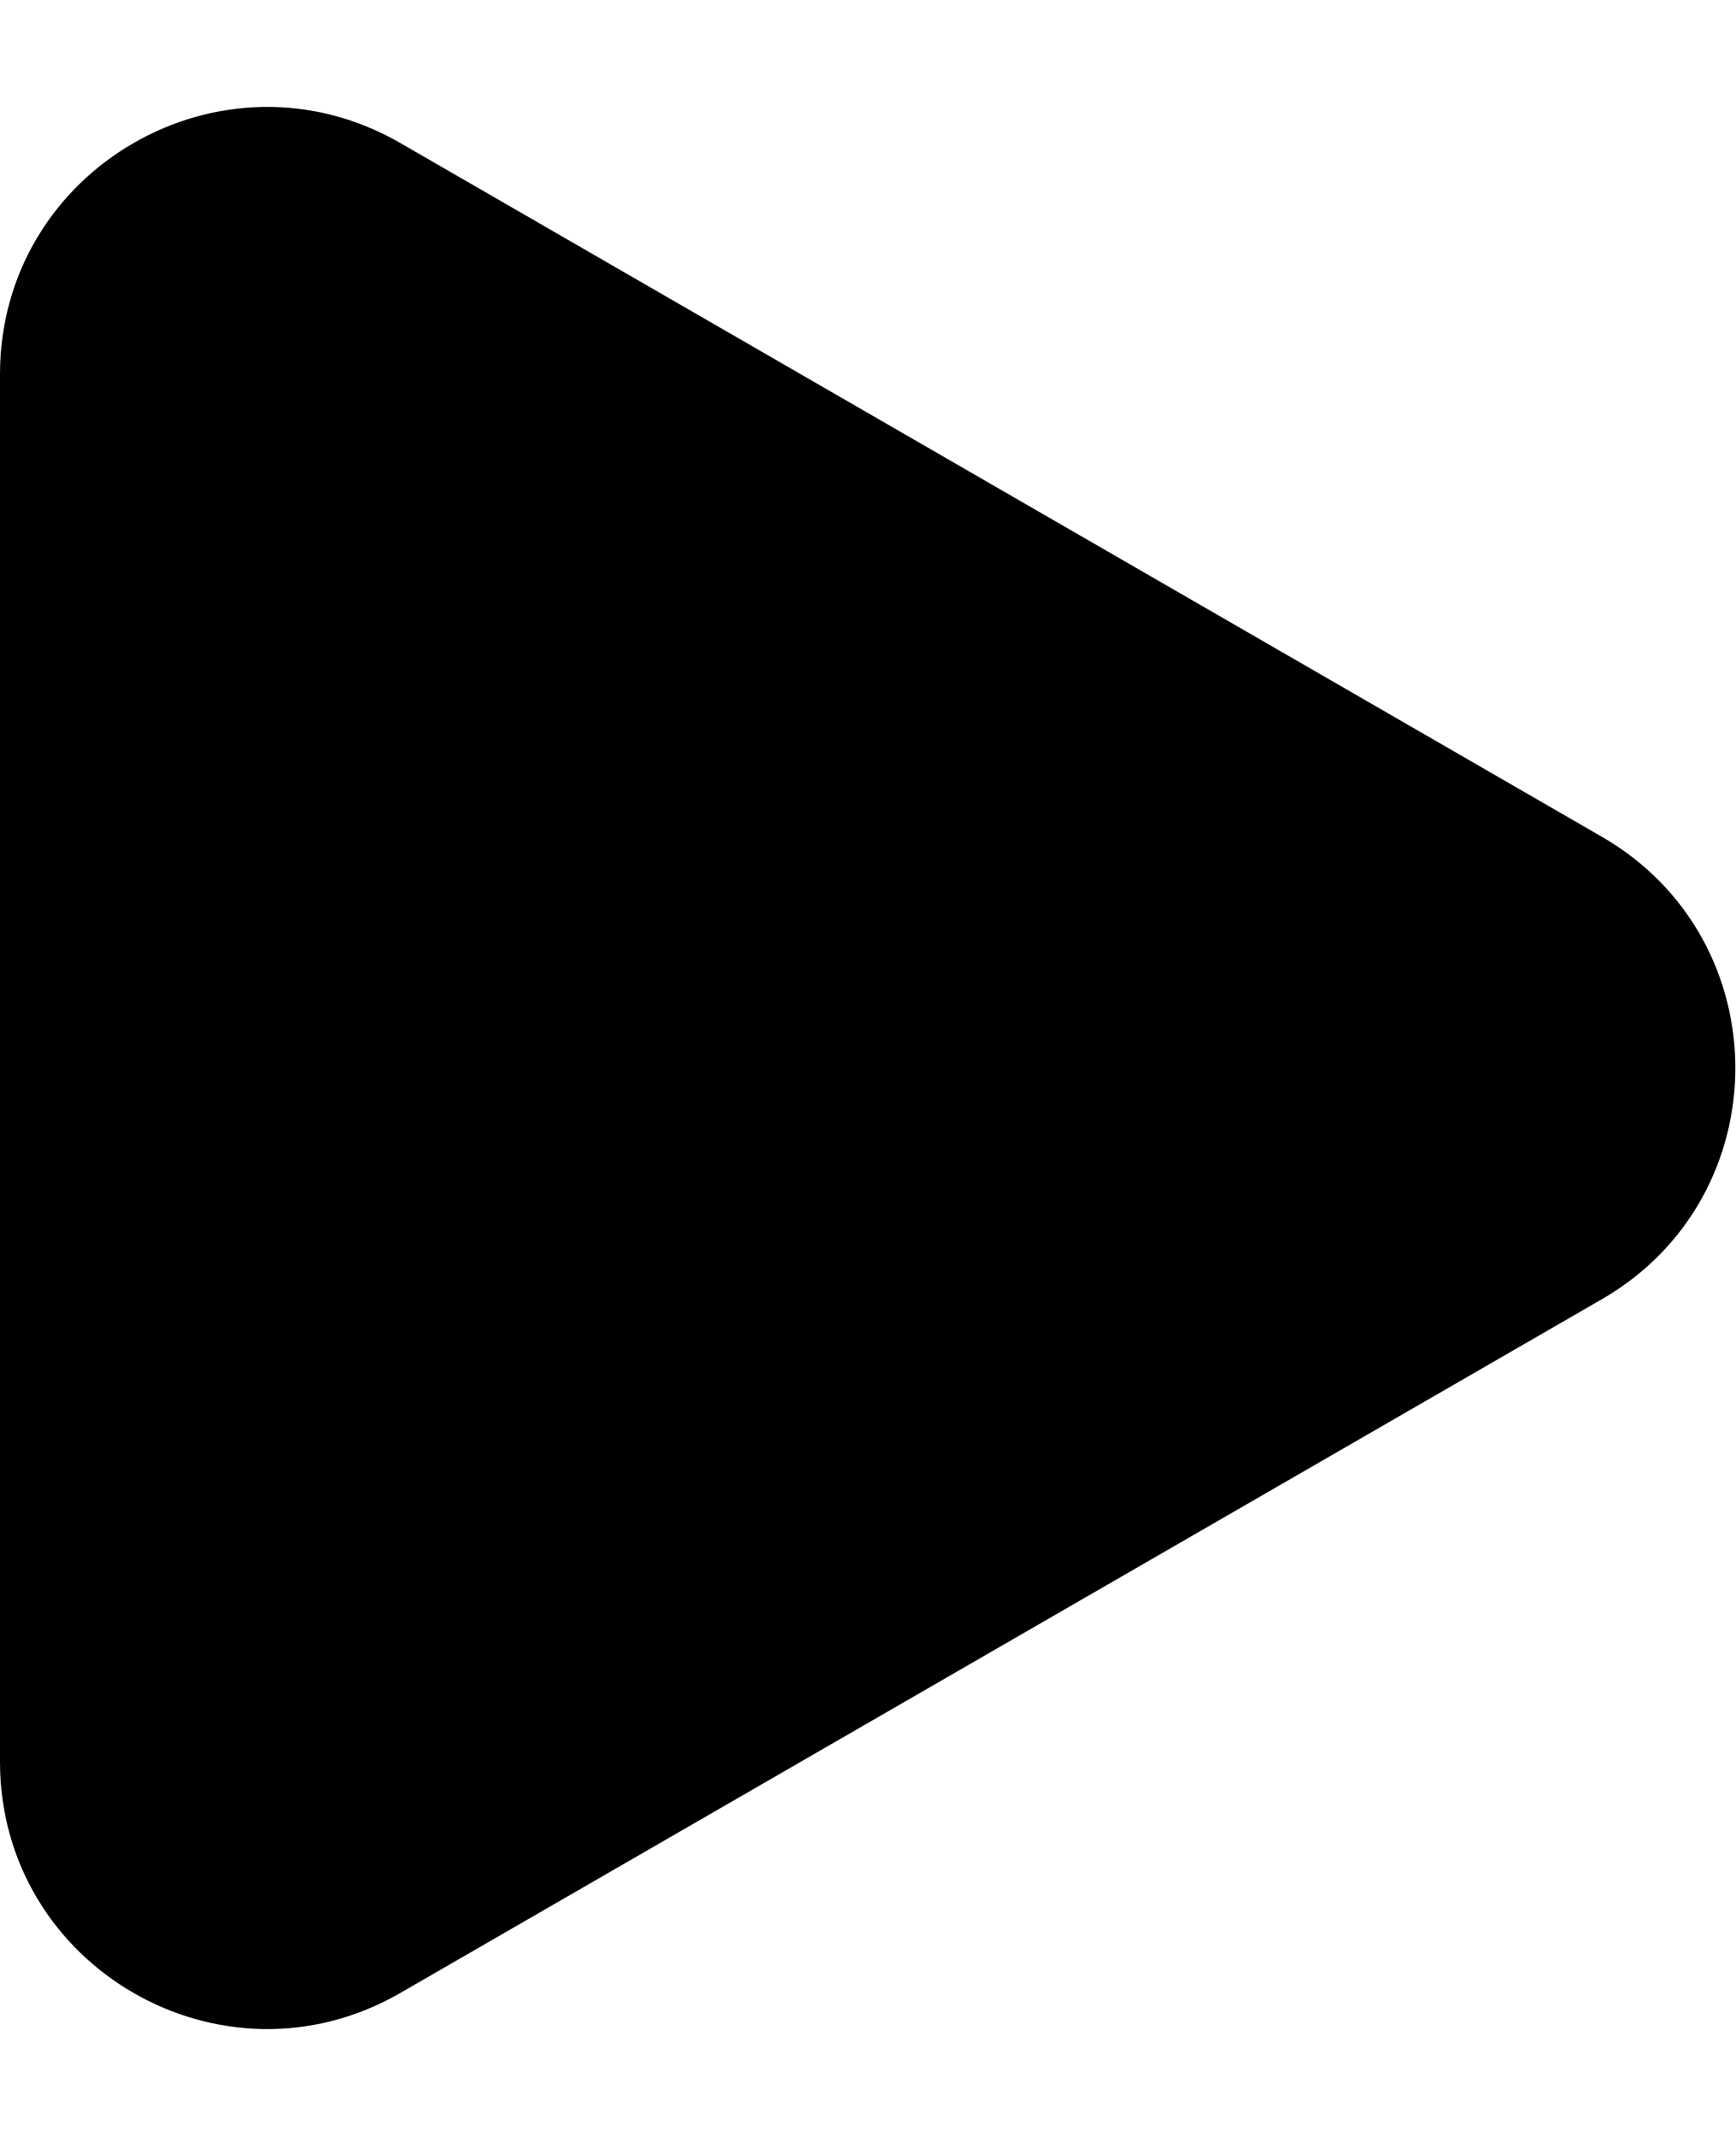
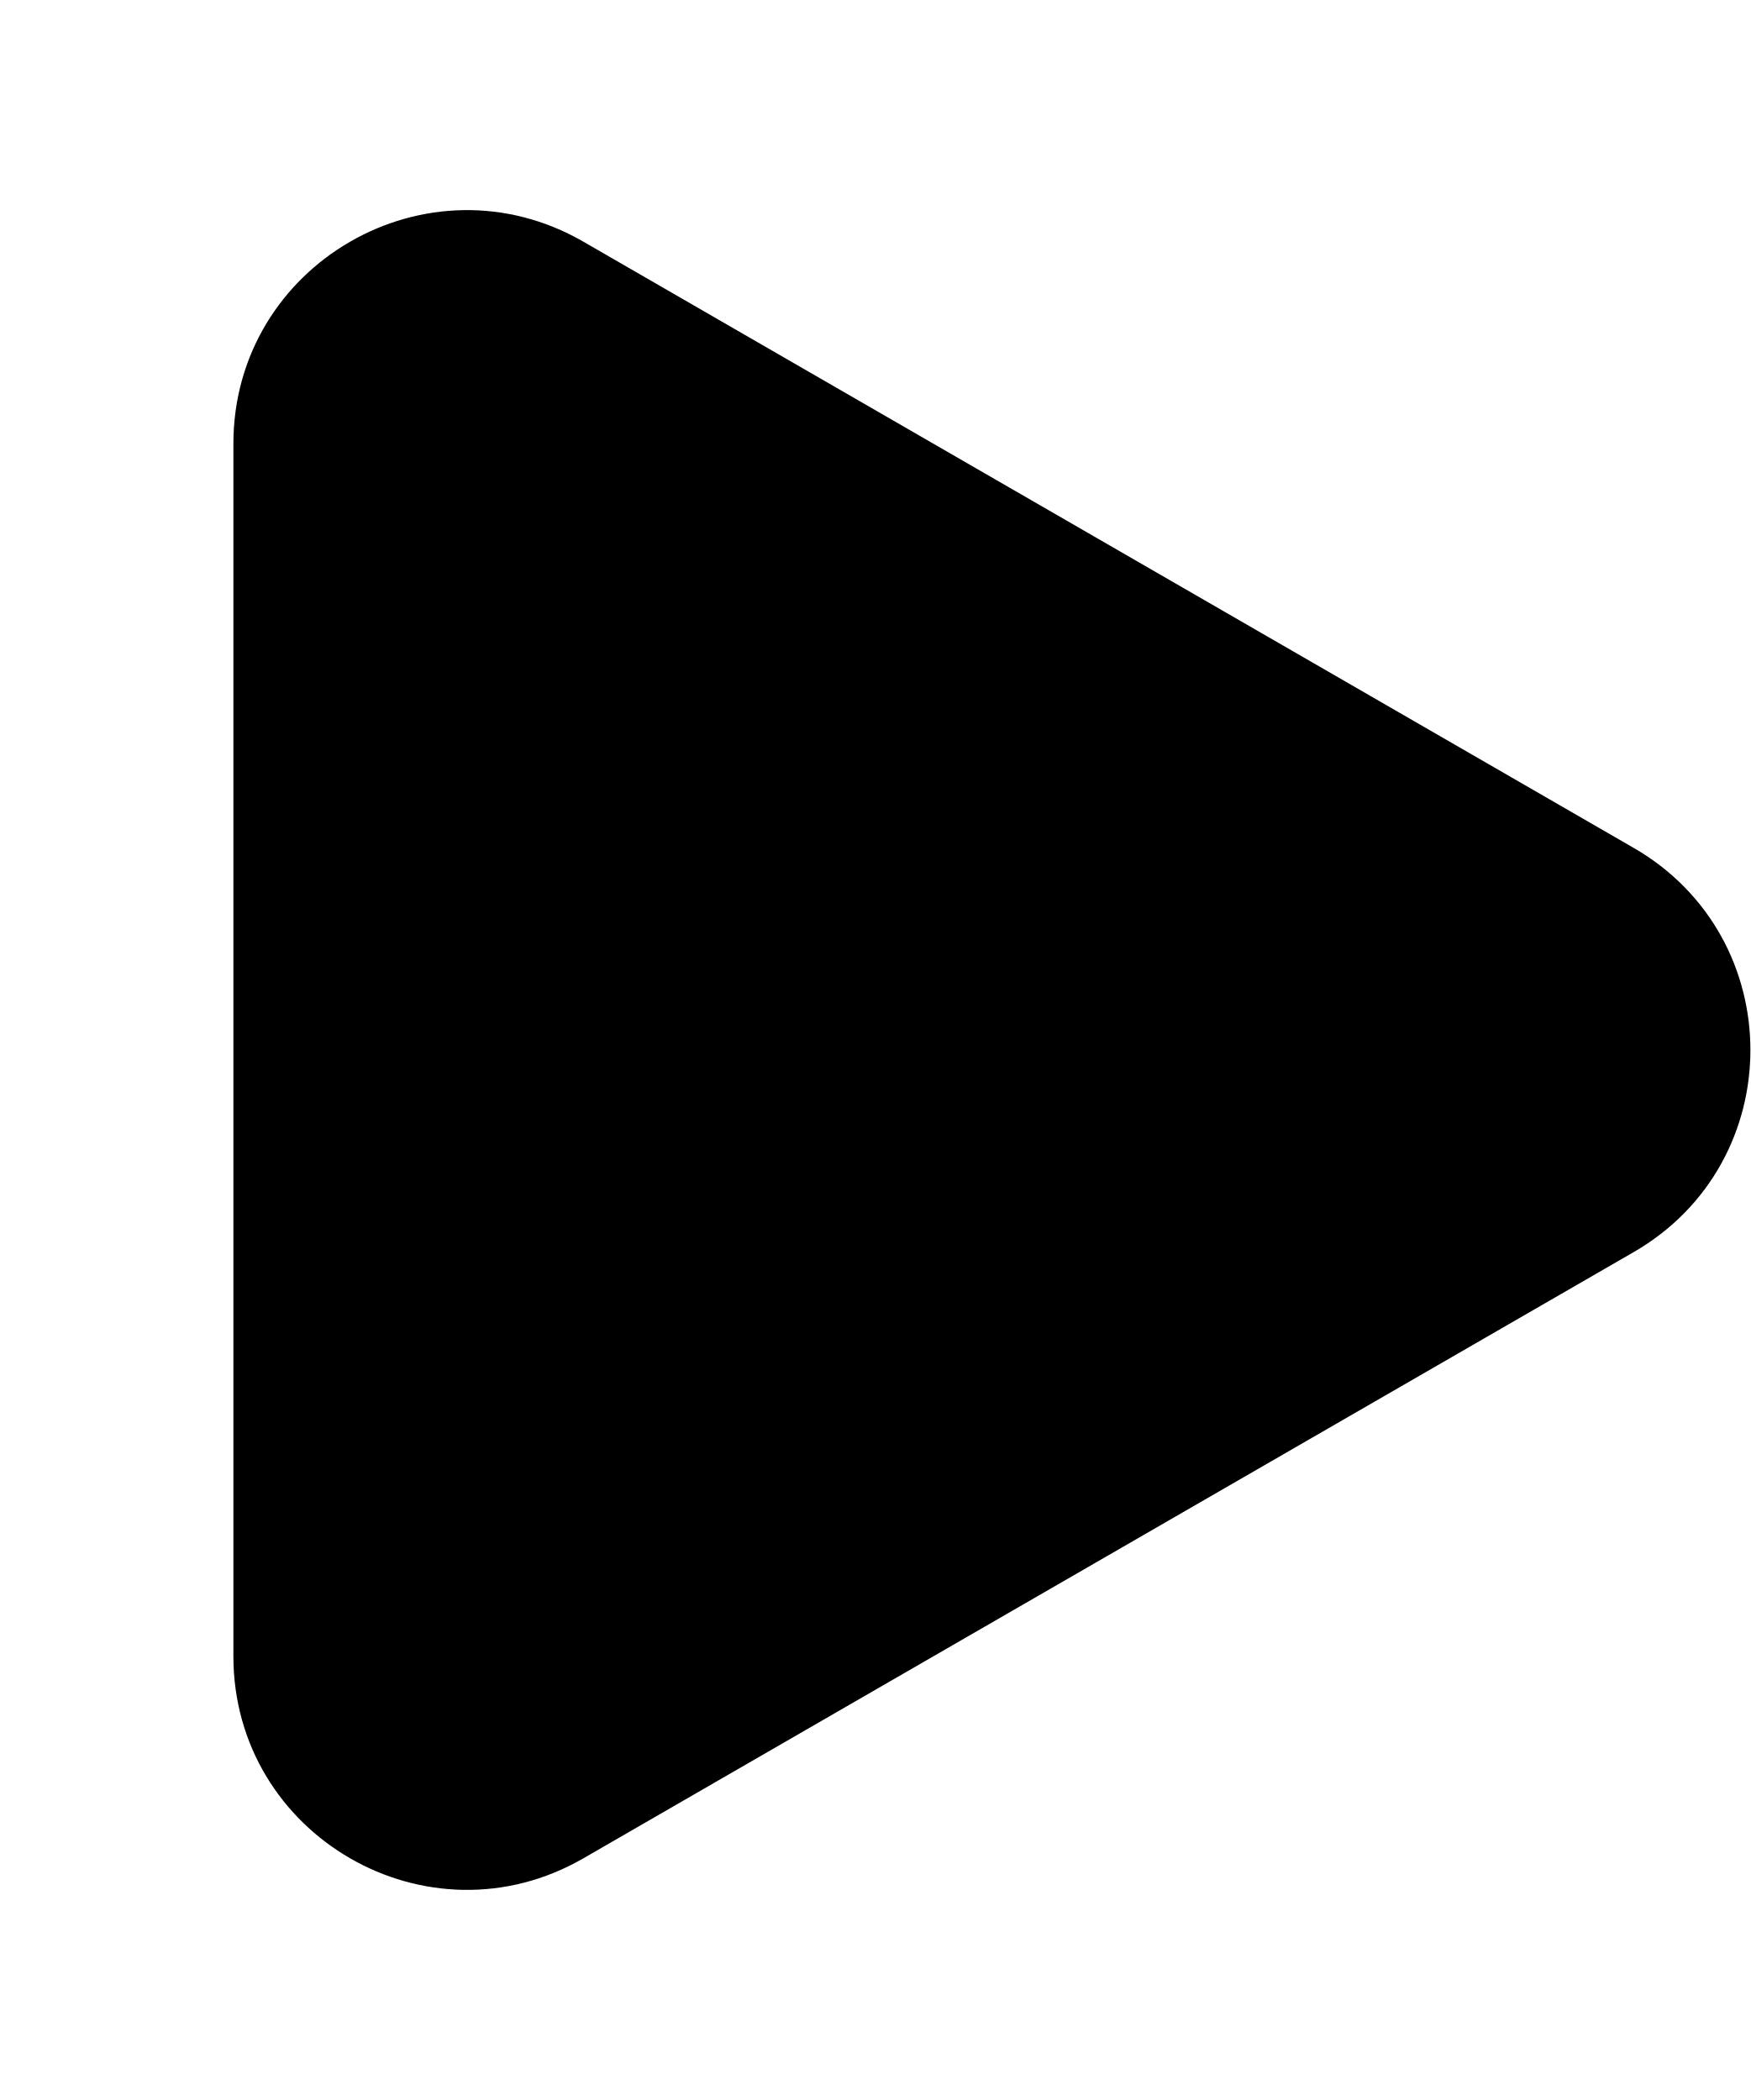
- <svg xmlns="http://www.w3.org/2000/svg" width="13" height="16" fill="currentColor" viewBox="0 0 13 16">
-   <path d="M12 6.268c1.333.77 1.333 2.694 0 3.464l-9 5.196c-1.333.77-3-.192-3-1.732V2.804C0 1.264 1.667.302 3 1.072l9 5.196Z" />
+ <svg xmlns="http://www.w3.org/2000/svg" width="15" height="18" fill="currentColor" viewBox="0 0 15 18">
+   <path d="M14 7.268c1.333.77 1.333 2.694 0 3.464l-9 5.196c-1.333.77-3-.192-3-1.732V3.804c0-1.54 1.667-2.502 3-1.732l9 5.196Z" />
</svg>
